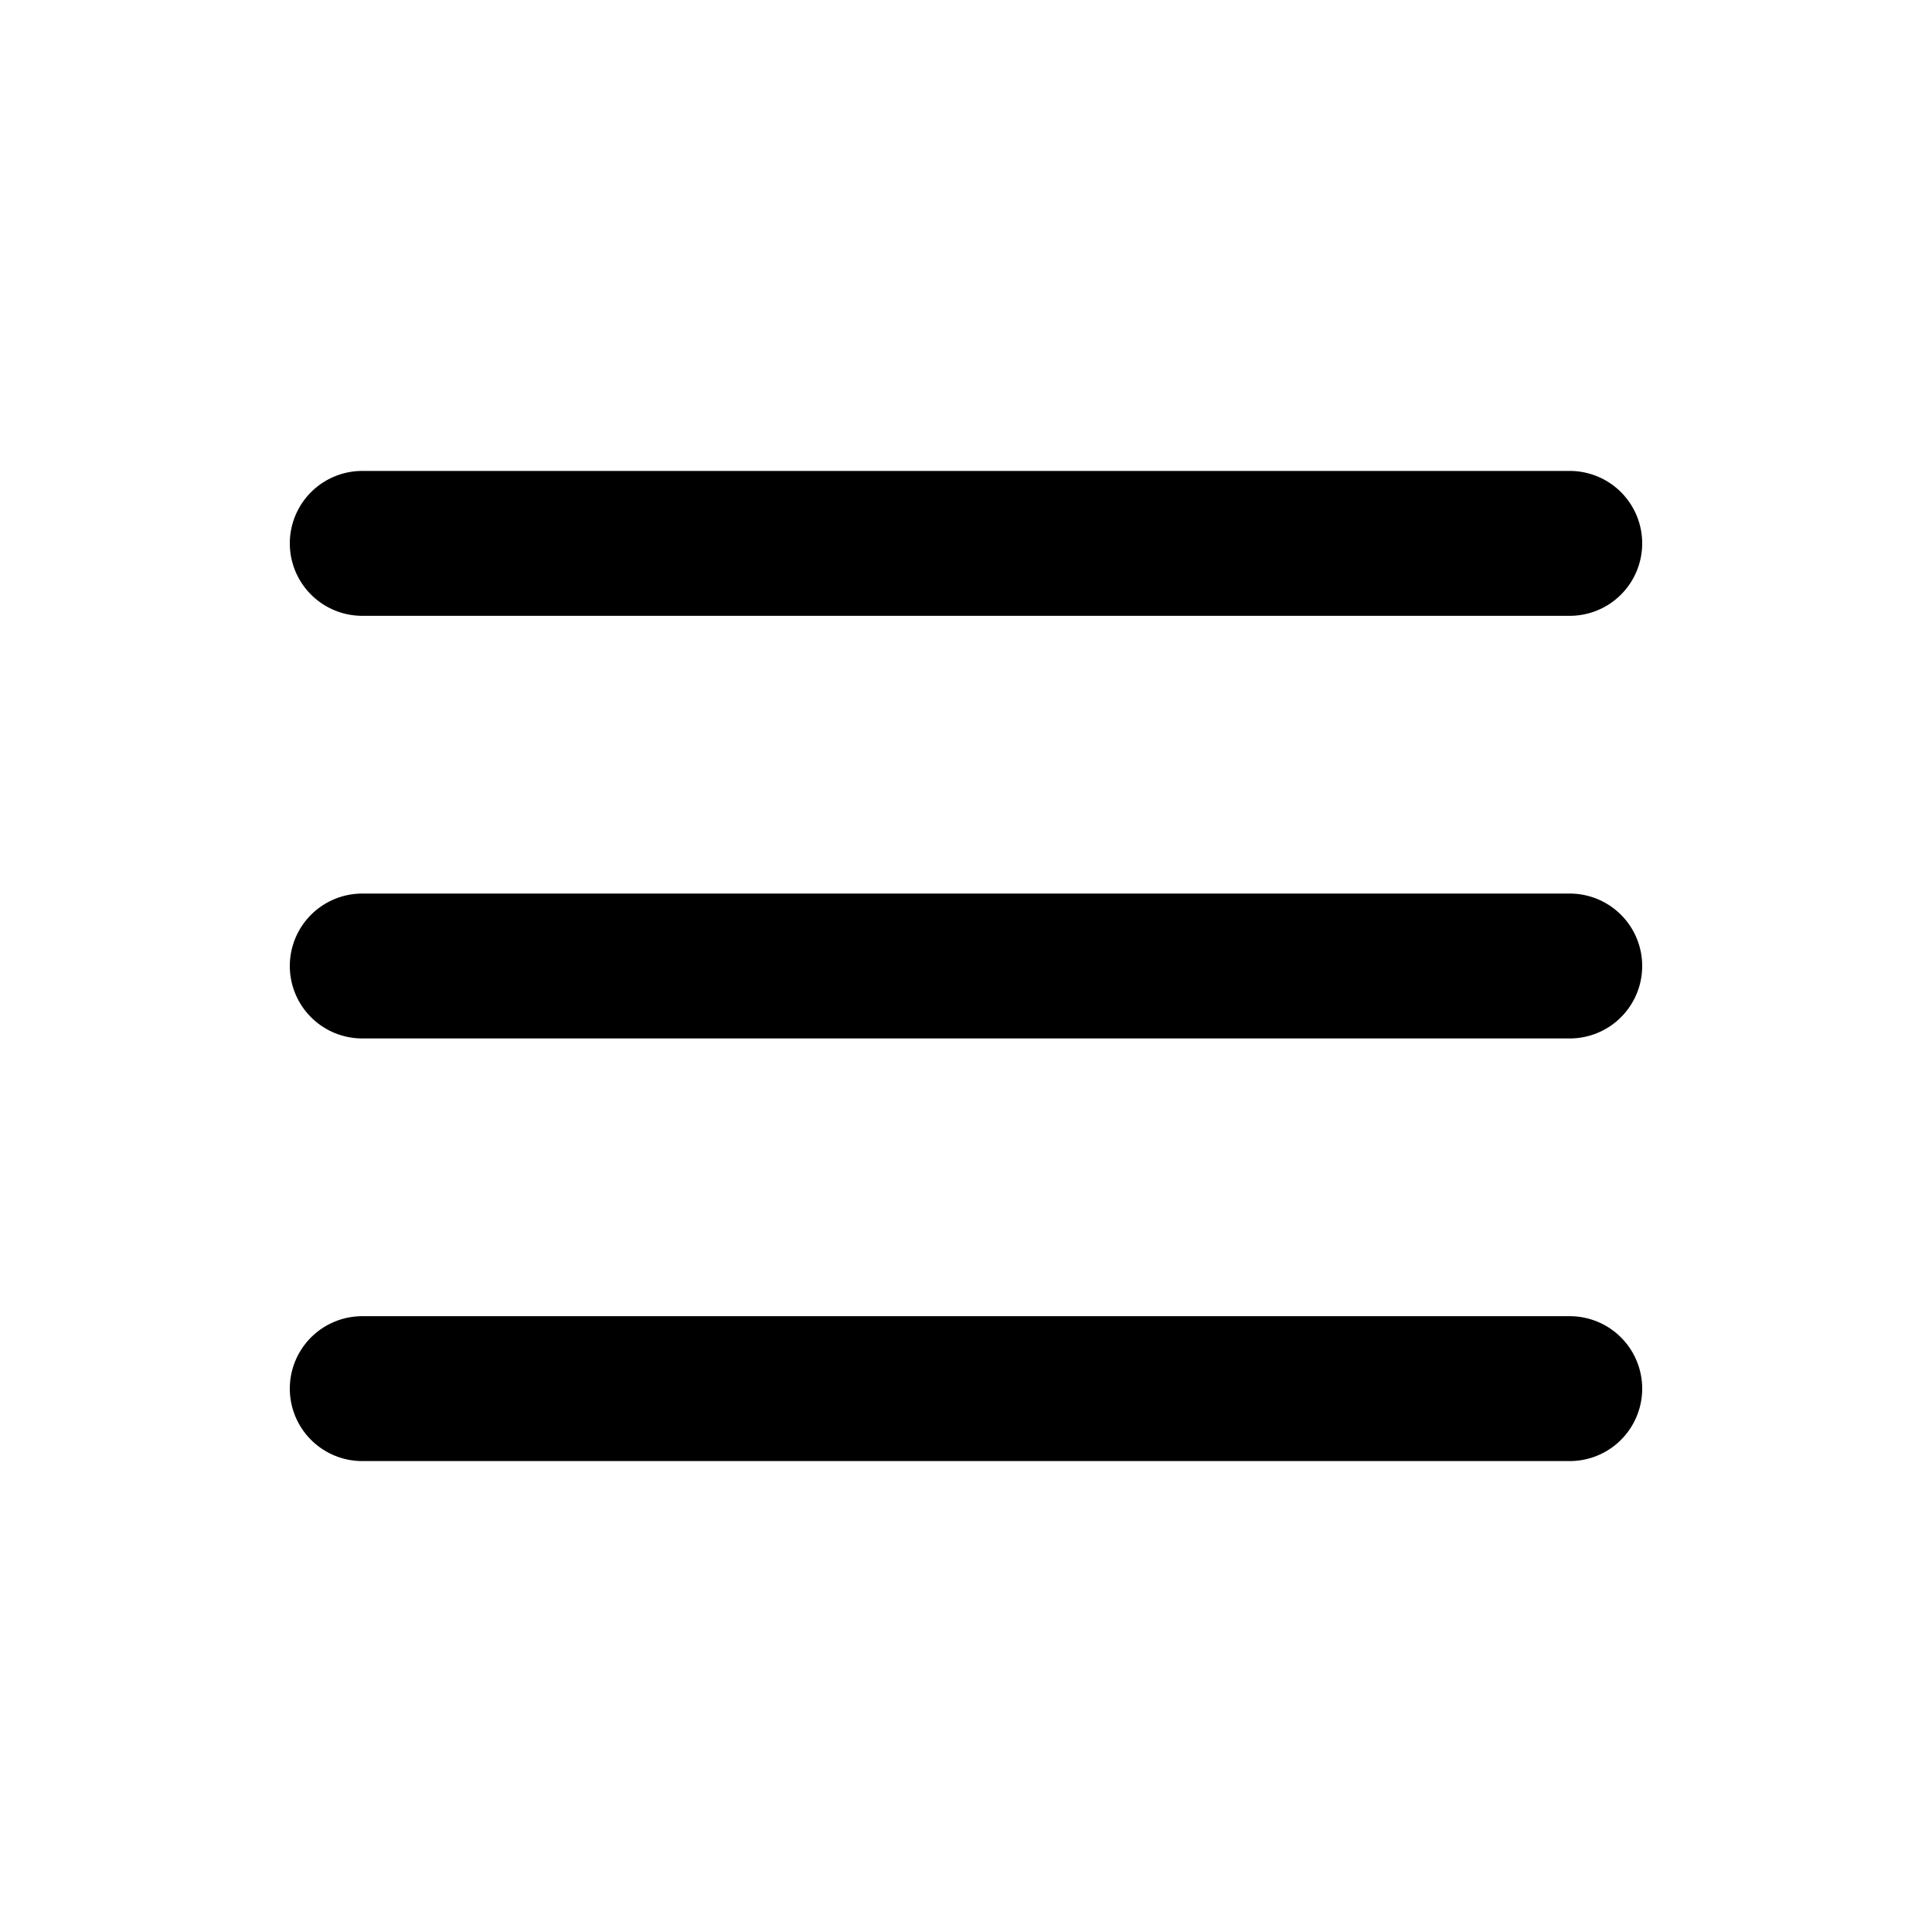
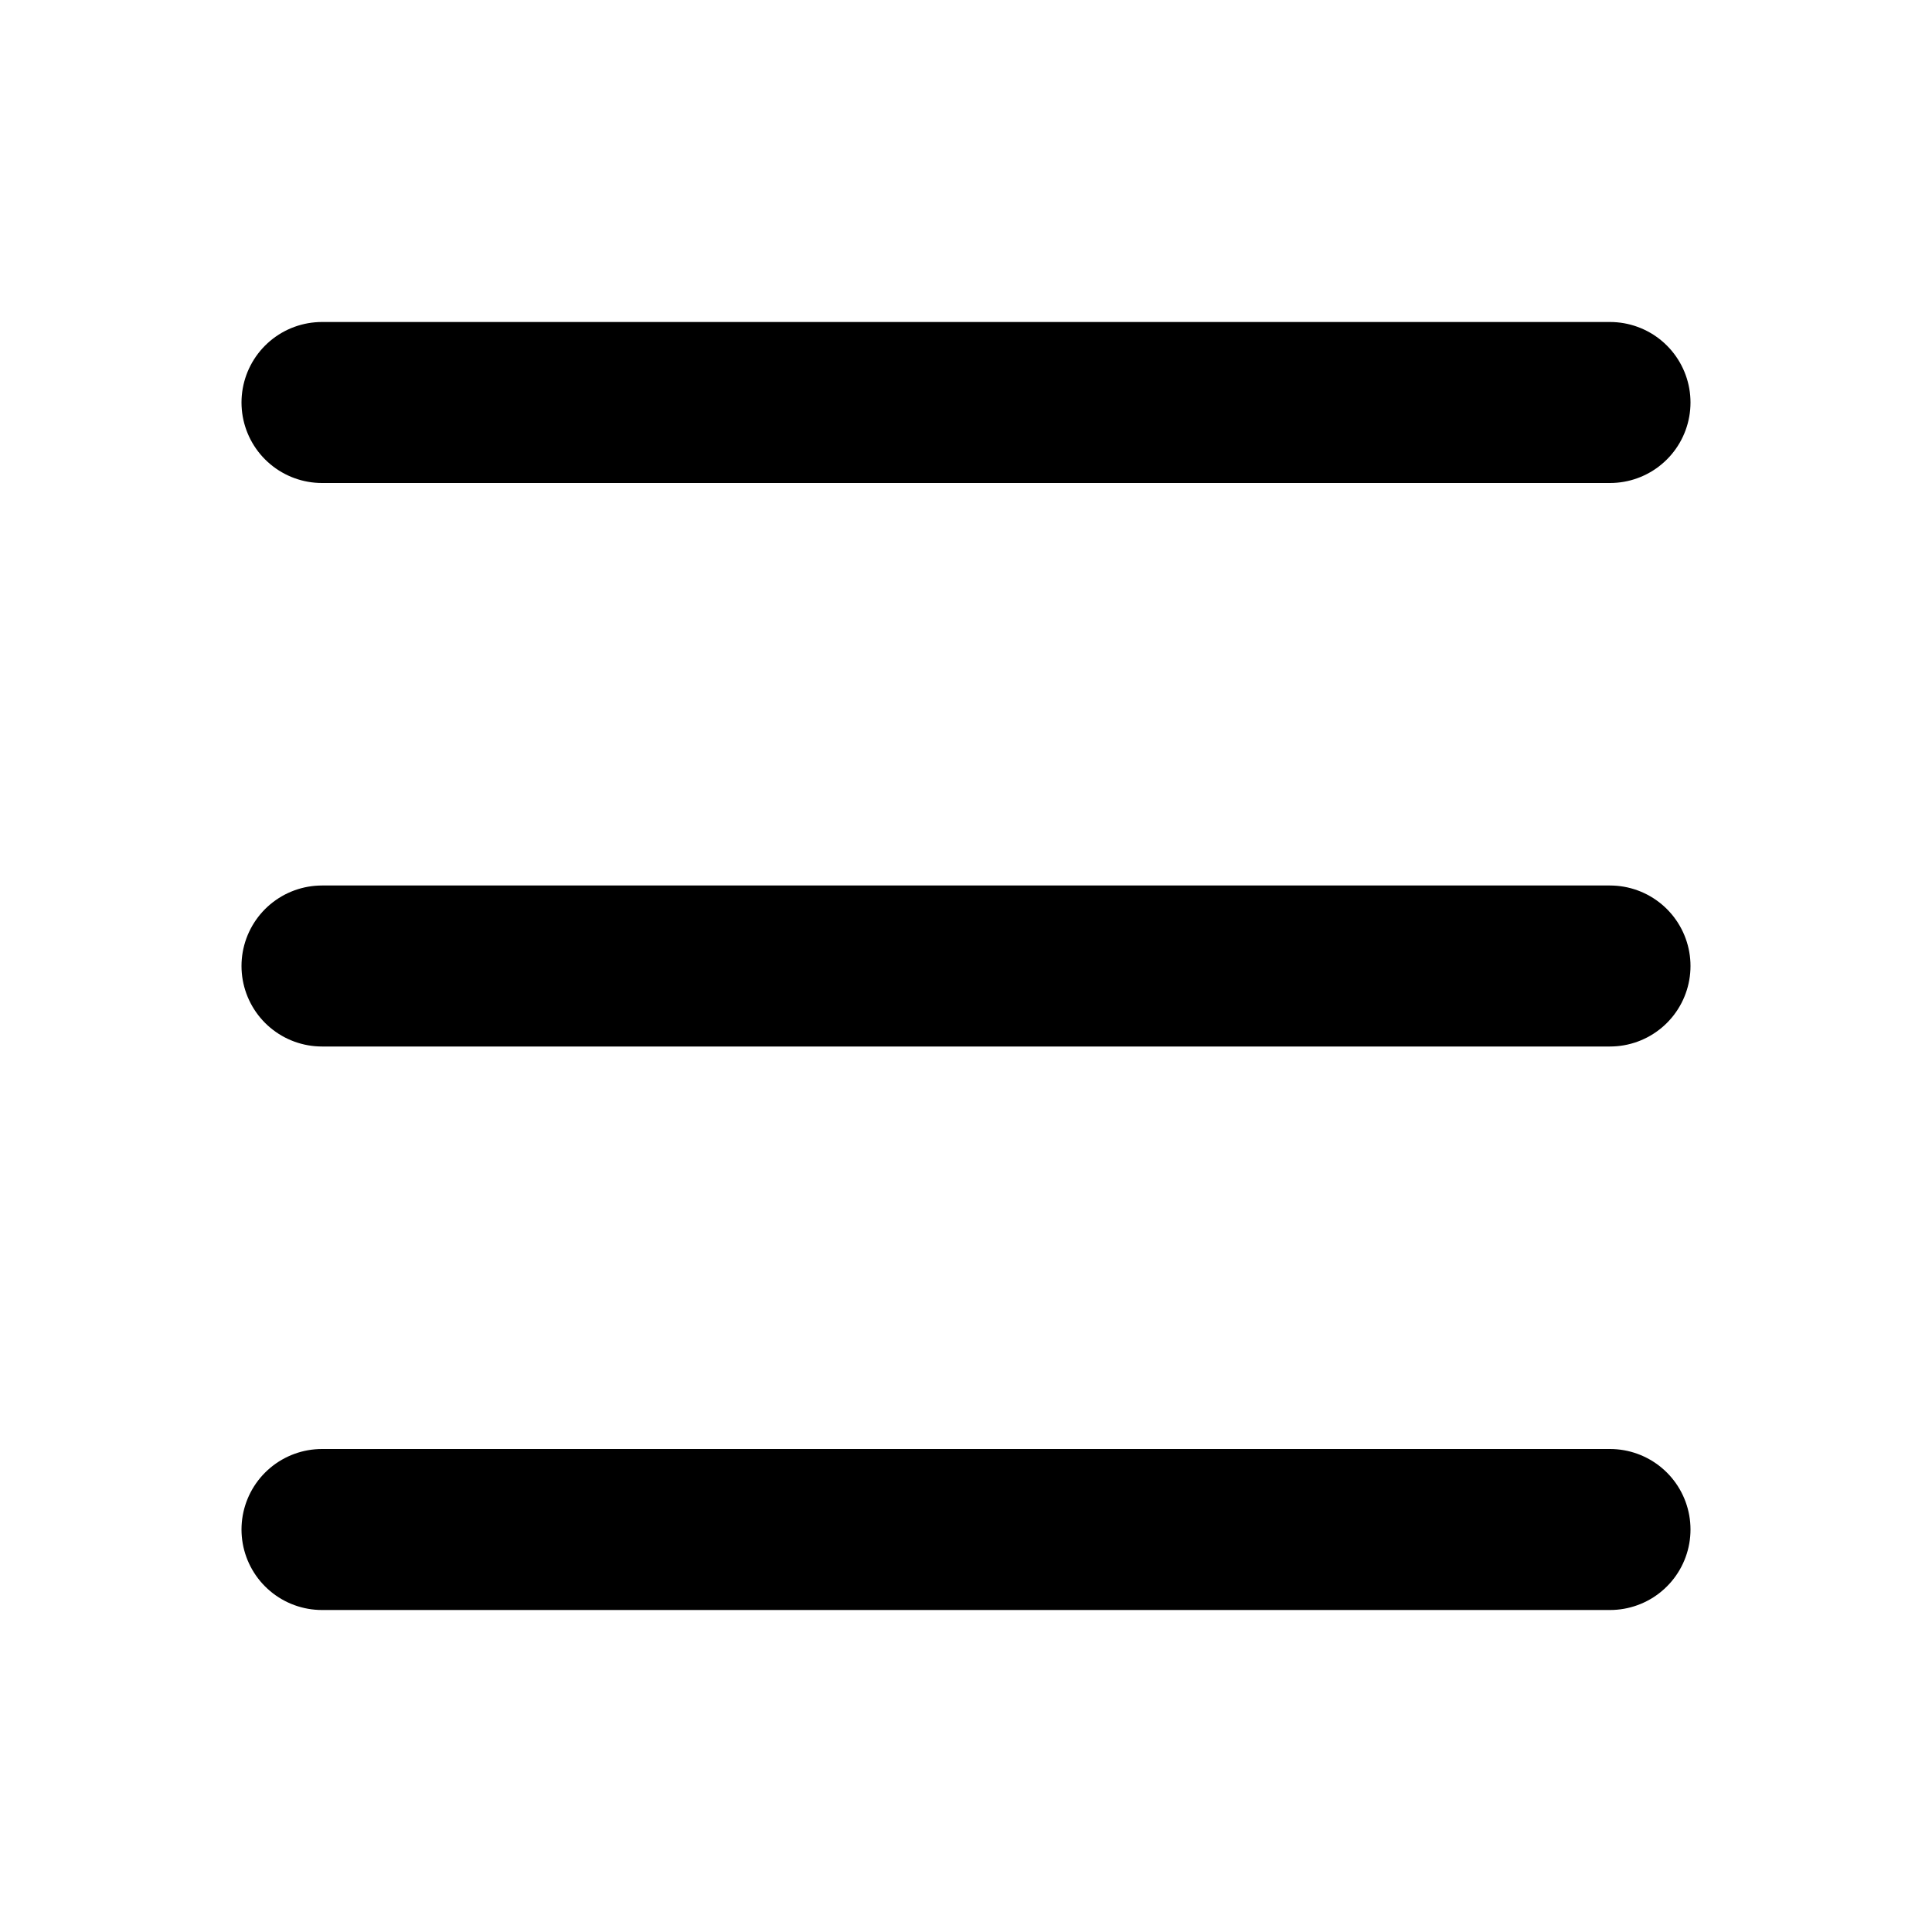
- <svg xmlns="http://www.w3.org/2000/svg" width="16" height="16" viewBox="0 0 16 16" fill="none">
-   <path d="M3 4.5H13" stroke="currentColor" stroke-width="1.2" stroke-linecap="round" />
-   <path d="M3 8H13" stroke="currentColor" stroke-width="1.2" stroke-linecap="round" />
-   <path d="M3 11.5H13" stroke="currentColor" stroke-width="1.2" stroke-linecap="round" />
+ <svg xmlns="http://www.w3.org/2000/svg" width="24" height="24" viewBox="0 0 24 24" fill="none" stroke="currentColor" stroke-width="2" stroke-linecap="round" stroke-linejoin="round">
+   <path d="M4 5h16" />
+   <path d="M4 12h16" />
+   <path d="M4 19h16" />
</svg>
